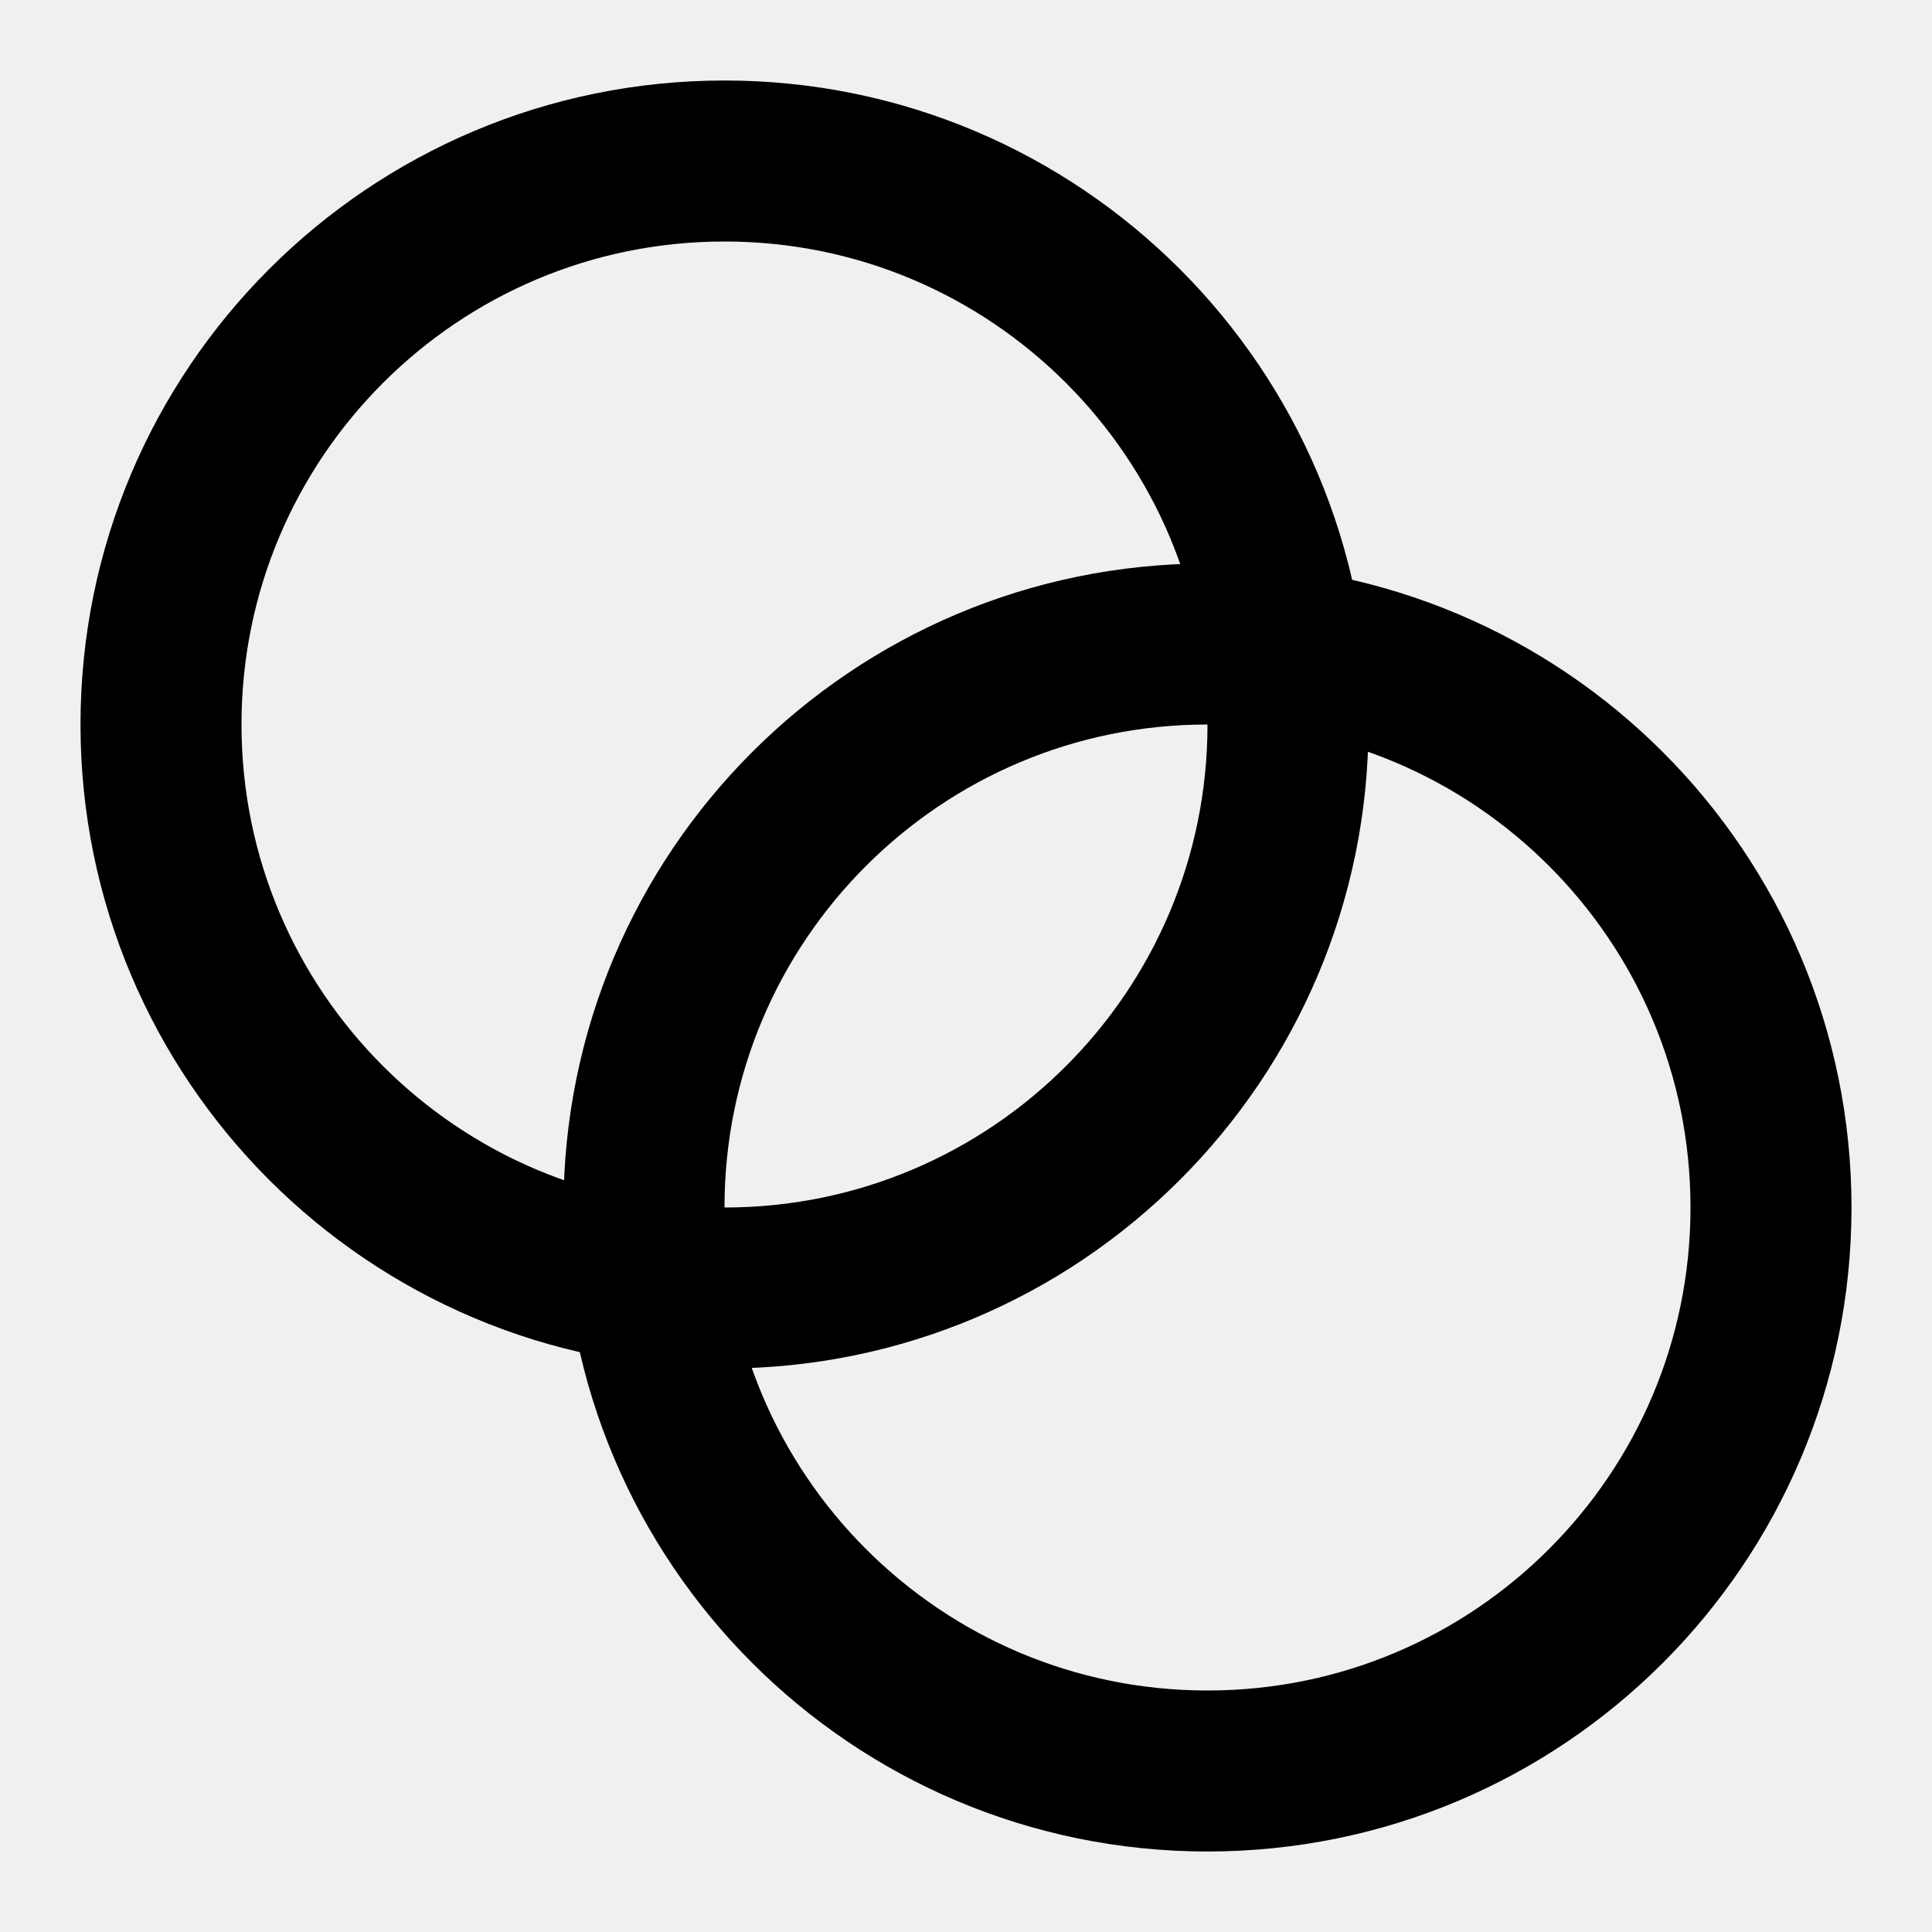
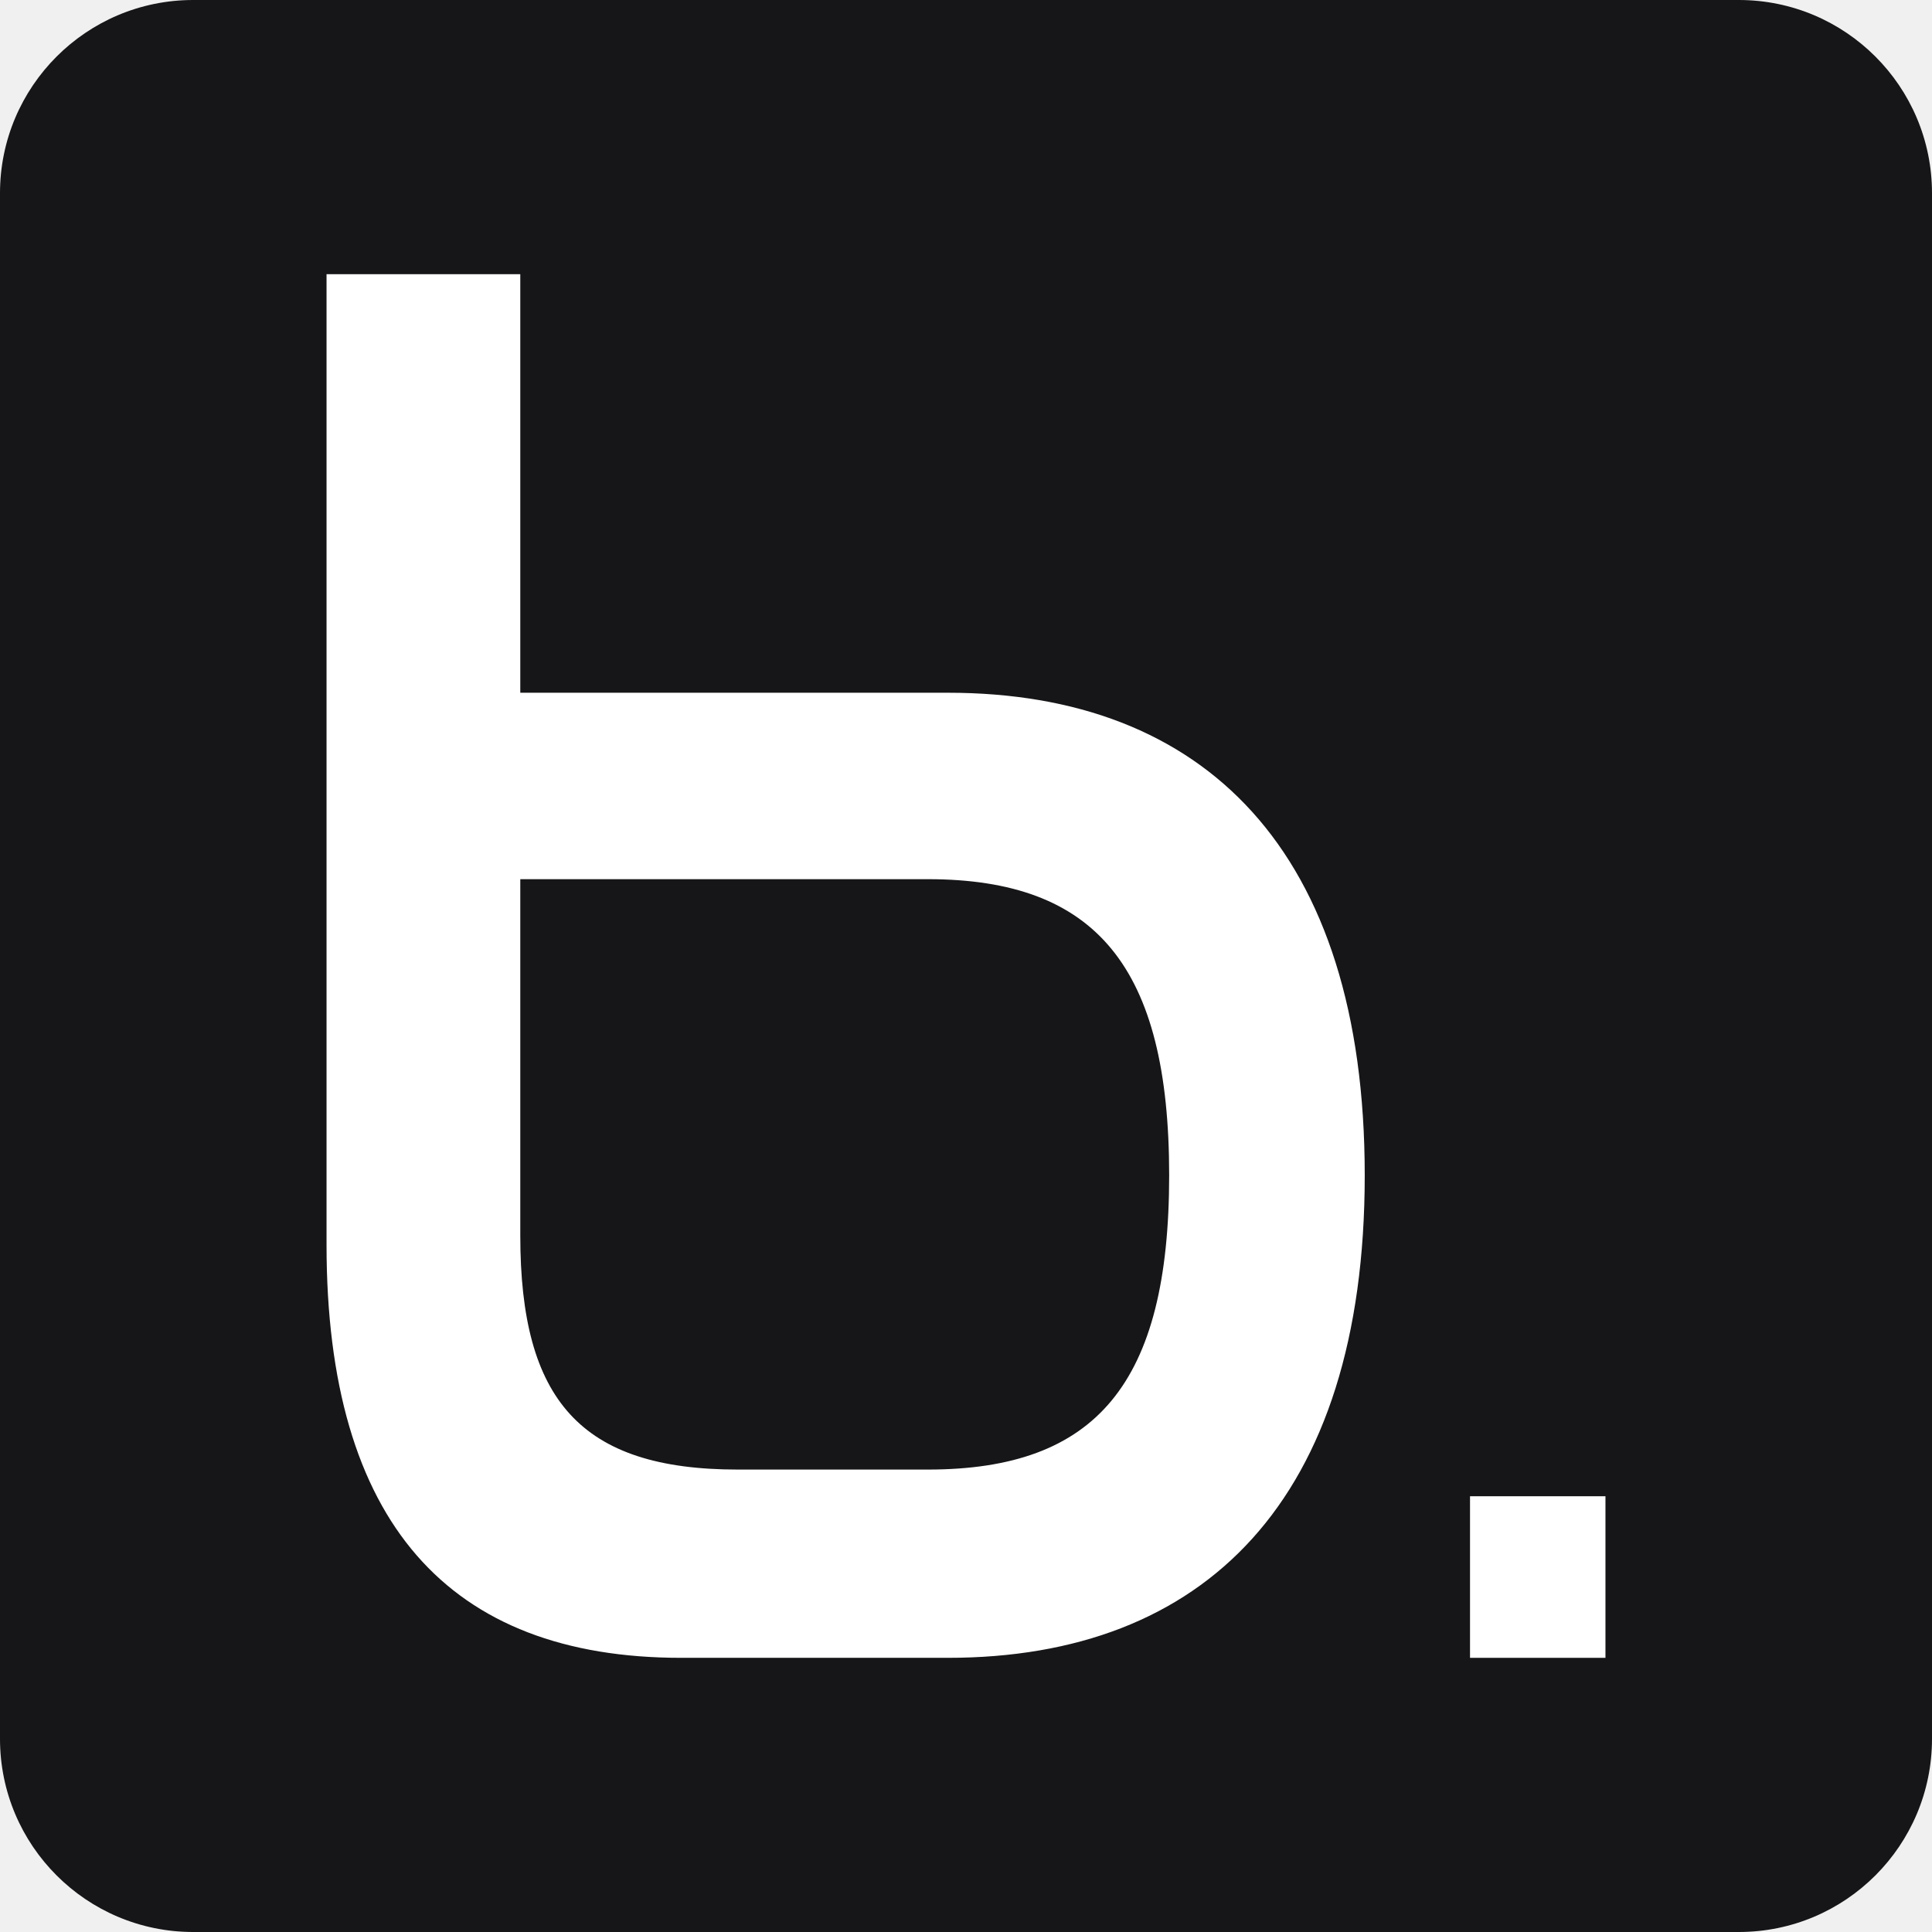
- <svg xmlns="http://www.w3.org/2000/svg" version="1.1" width="24" height="24">
-   <svg width="24" height="24" viewBox="0 0 24 24" fill="none" stroke="currentColor" stroke-width="2" stroke-linecap="round" stroke-linejoin="round" class="lucide lucide-blend-icon lucide-blend">
-     <circle cx="9" cy="9" r="7" />
-     <circle cx="15" cy="15" r="7" />
-   </svg>
-   <style>@media (prefers-color-scheme: light) { :root { filter: none; } }
- @media (prefers-color-scheme: dark) { :root { filter: contrast(0.385) brightness(4.5); } }
- </style>
+ <svg xmlns="http://www.w3.org/2000/svg" viewBox="0 0 211.4 211.4" width="211.4" height="211.4">
+   <rect x="0" y="0" width="211.4" height="211.4" rx="21.14" ry="21.14" fill="#161618" />
+   <g transform="translate(20.53, -18.6)">
+     <path d="M15.20 48.60L15.20 154.80C15.20 185.20 28.60 200 54 200L83.20 200C111.20 200 128.80 182.80 128.80 147.20C128.80 111.60 111.20 94.40 83.20 94.40L36.40 94.40L36.40 48.60ZM81 114.80C99.40 114.80 107.40 124.40 107.40 147.20C107.40 170 99.40 179.40 81 179.40L60.20 179.40C43 179.40 36.40 171.80 36.40 153.80L36.40 114.80Z" fill="#ffffff" />
+     <path d="M140.32 182.32L140.32 200L155.14 200L155.14 182.32Z" fill="#ffffff" />
+   </g>
</svg>
